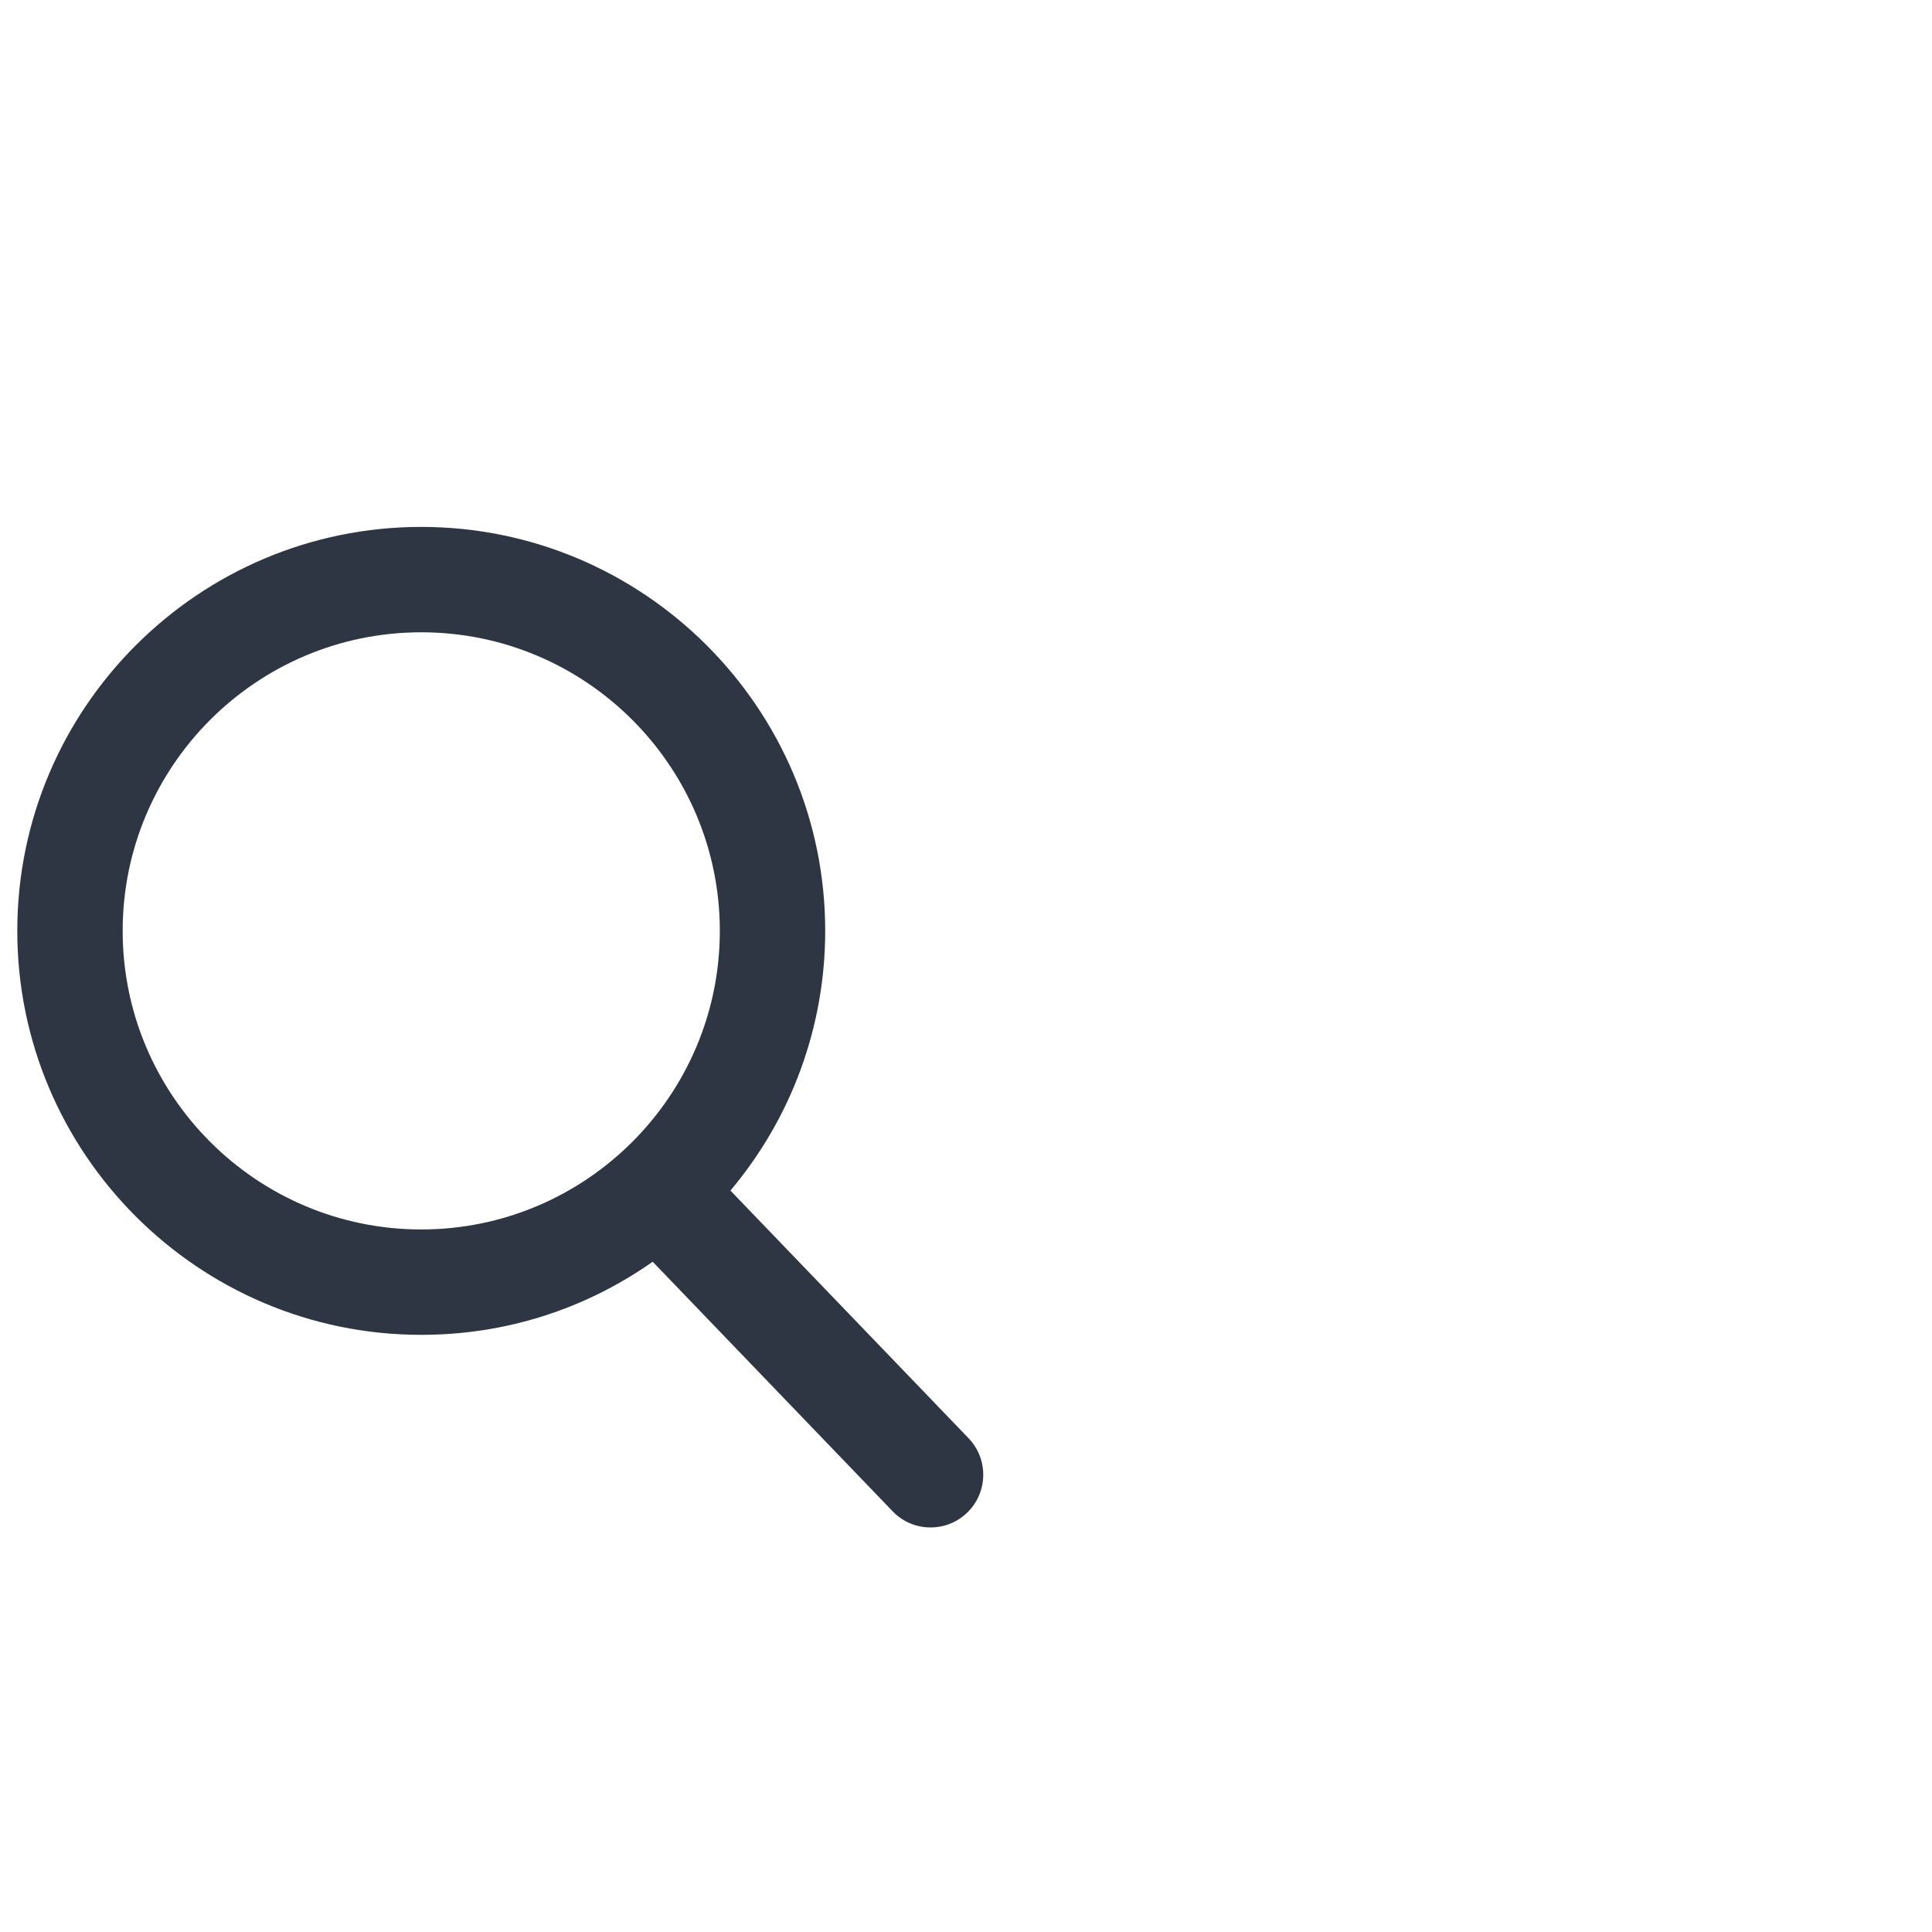
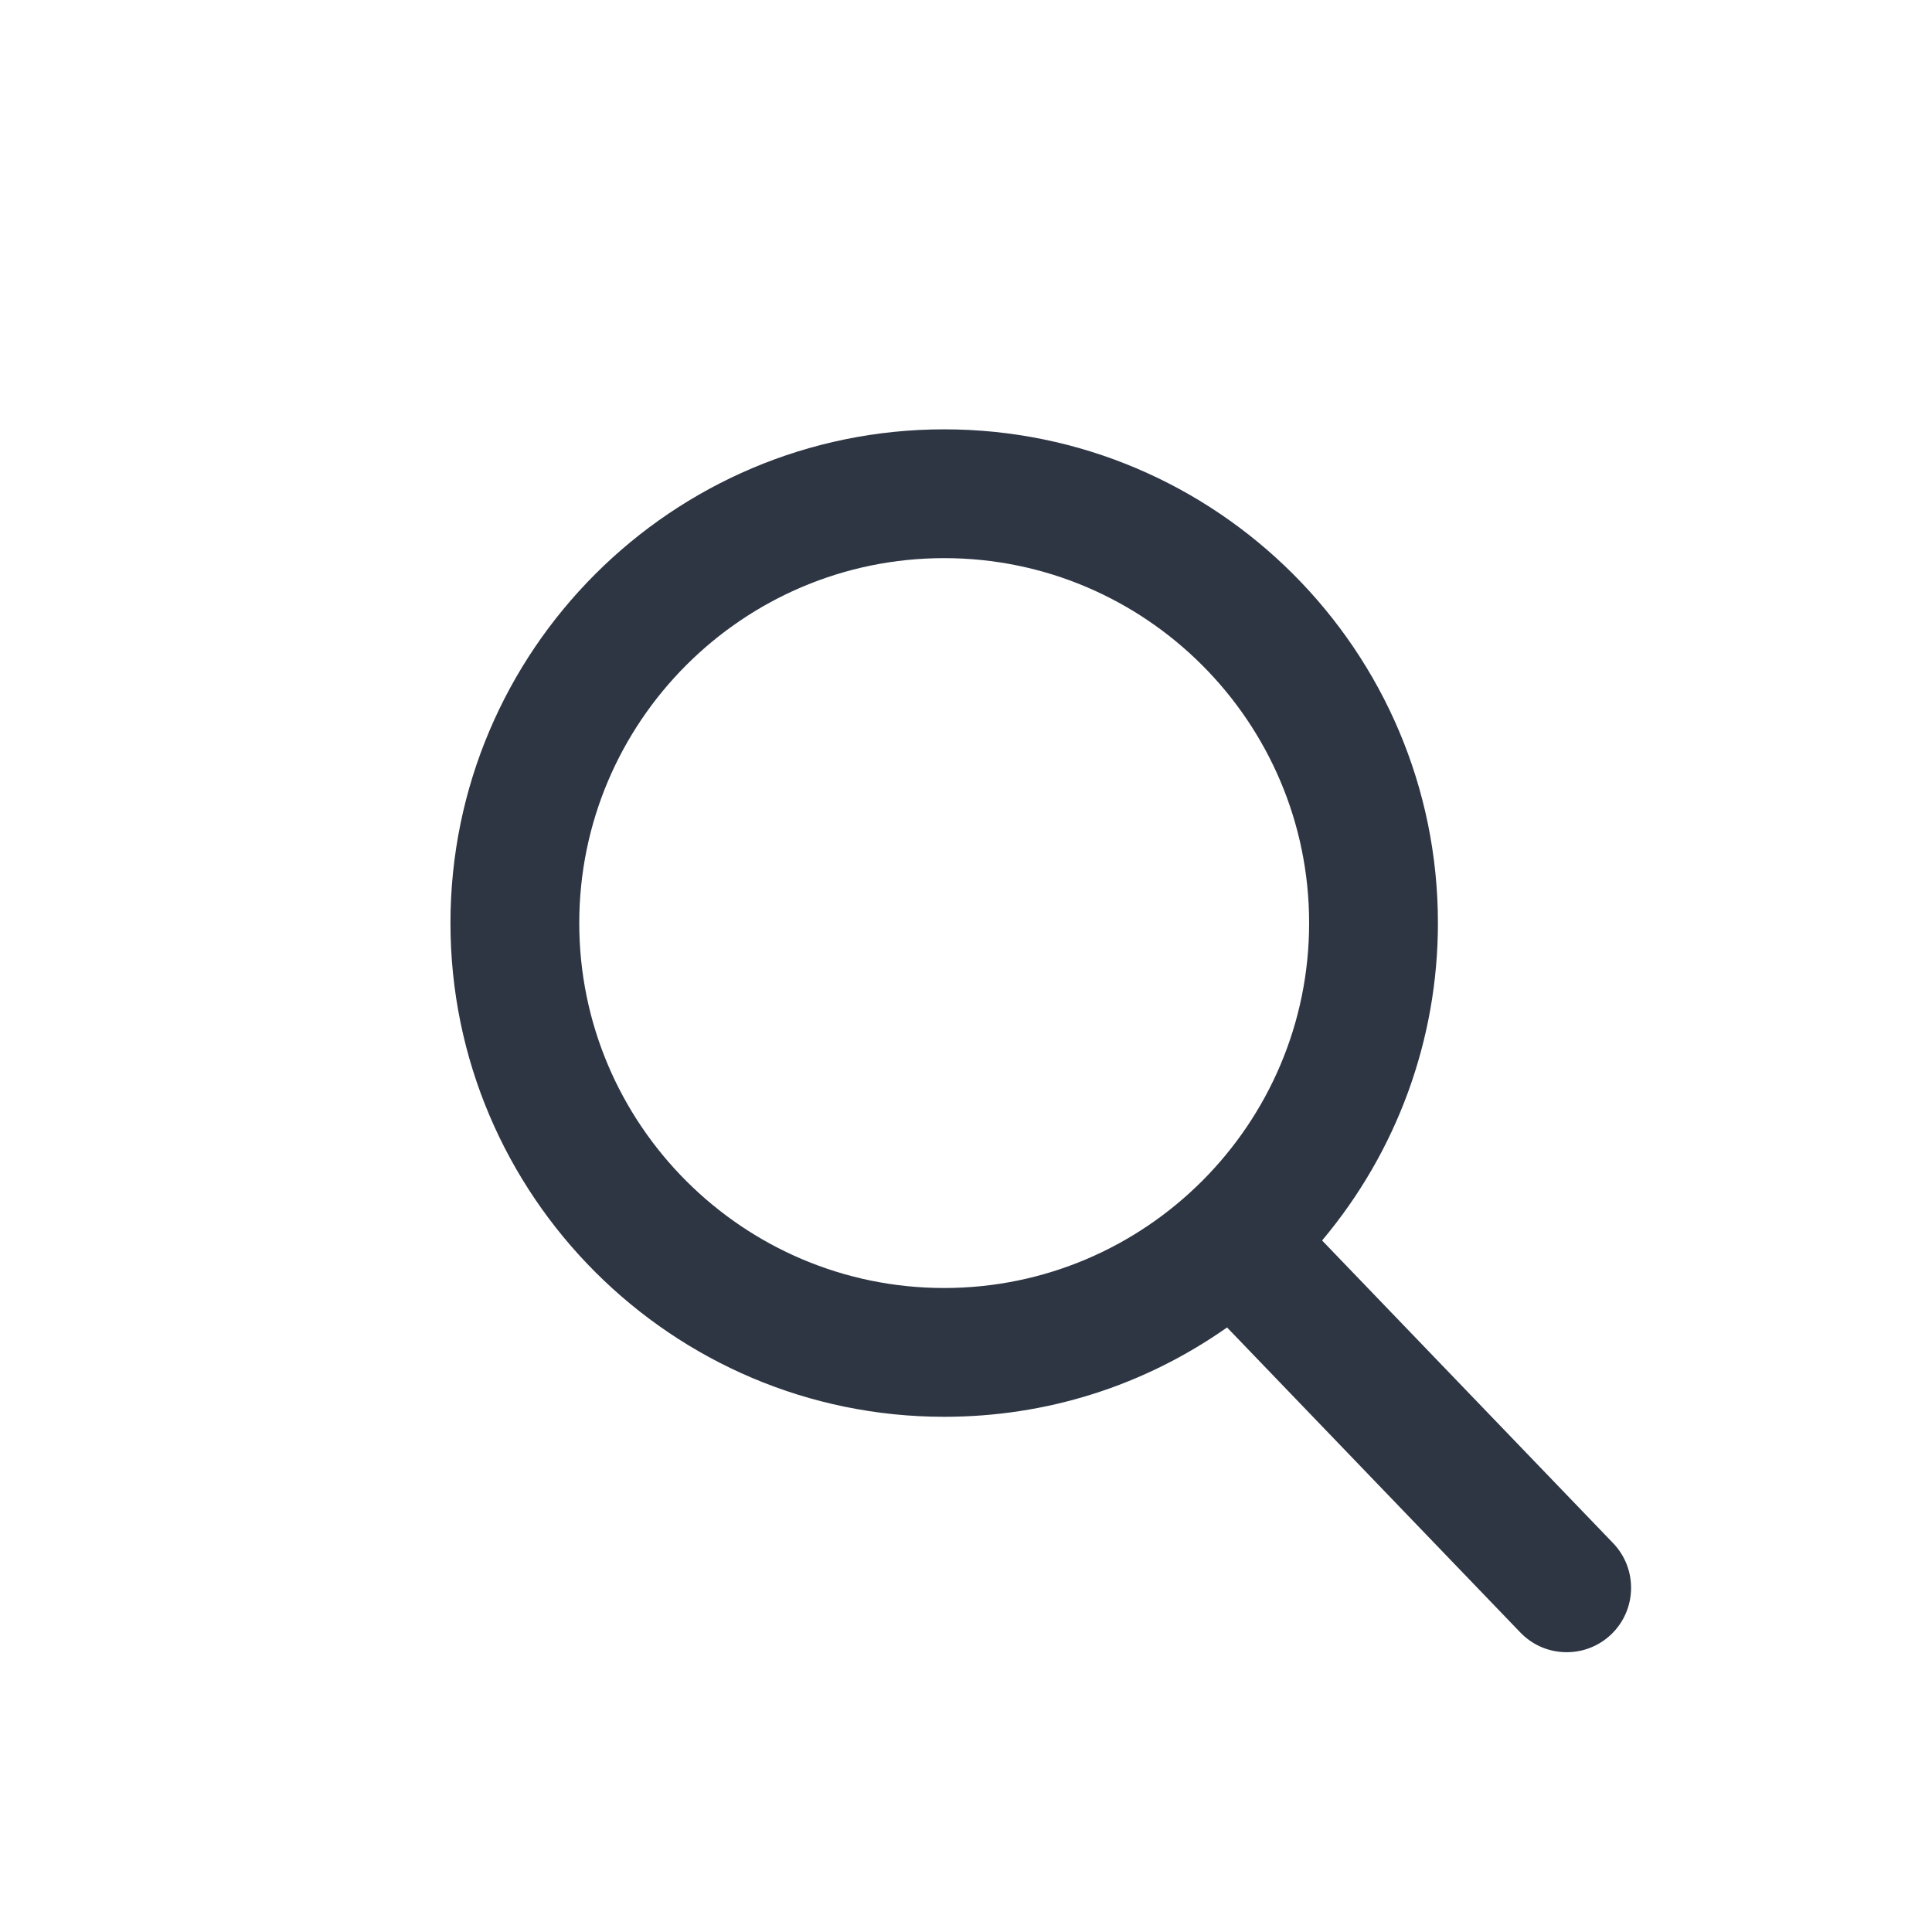
- <svg xmlns="http://www.w3.org/2000/svg" x="0px" y="0px" viewBox="0 -30 110 110" aria-hidden="true" width="100" height="100">
+ <svg xmlns="http://www.w3.org/2000/svg" x="0px" y="0px" viewBox="-20 -20 90 90" aria-hidden="true" width="100" height="100">
  <path fill="#2E3644" d="M55.146,51.887L41.588,37.786c3.486-4.144,5.396-9.358,5.396-14.786c0-12.682-10.318-23-23-23s-23,10.318-23,23             s10.318,23,23,23c4.761,0,9.298-1.436,13.177-4.162l13.661,14.208c0.571,0.593,1.339,0.92,2.162,0.92             c0.779,0,1.518-0.297,2.079-0.837C56.255,54.982,56.293,53.08,55.146,51.887z M23.984,6c9.374,0,17,7.626,17,17s-7.626,17-17,17             s-17-7.626-17-17S14.61,6,23.984,6z" />
</svg>
